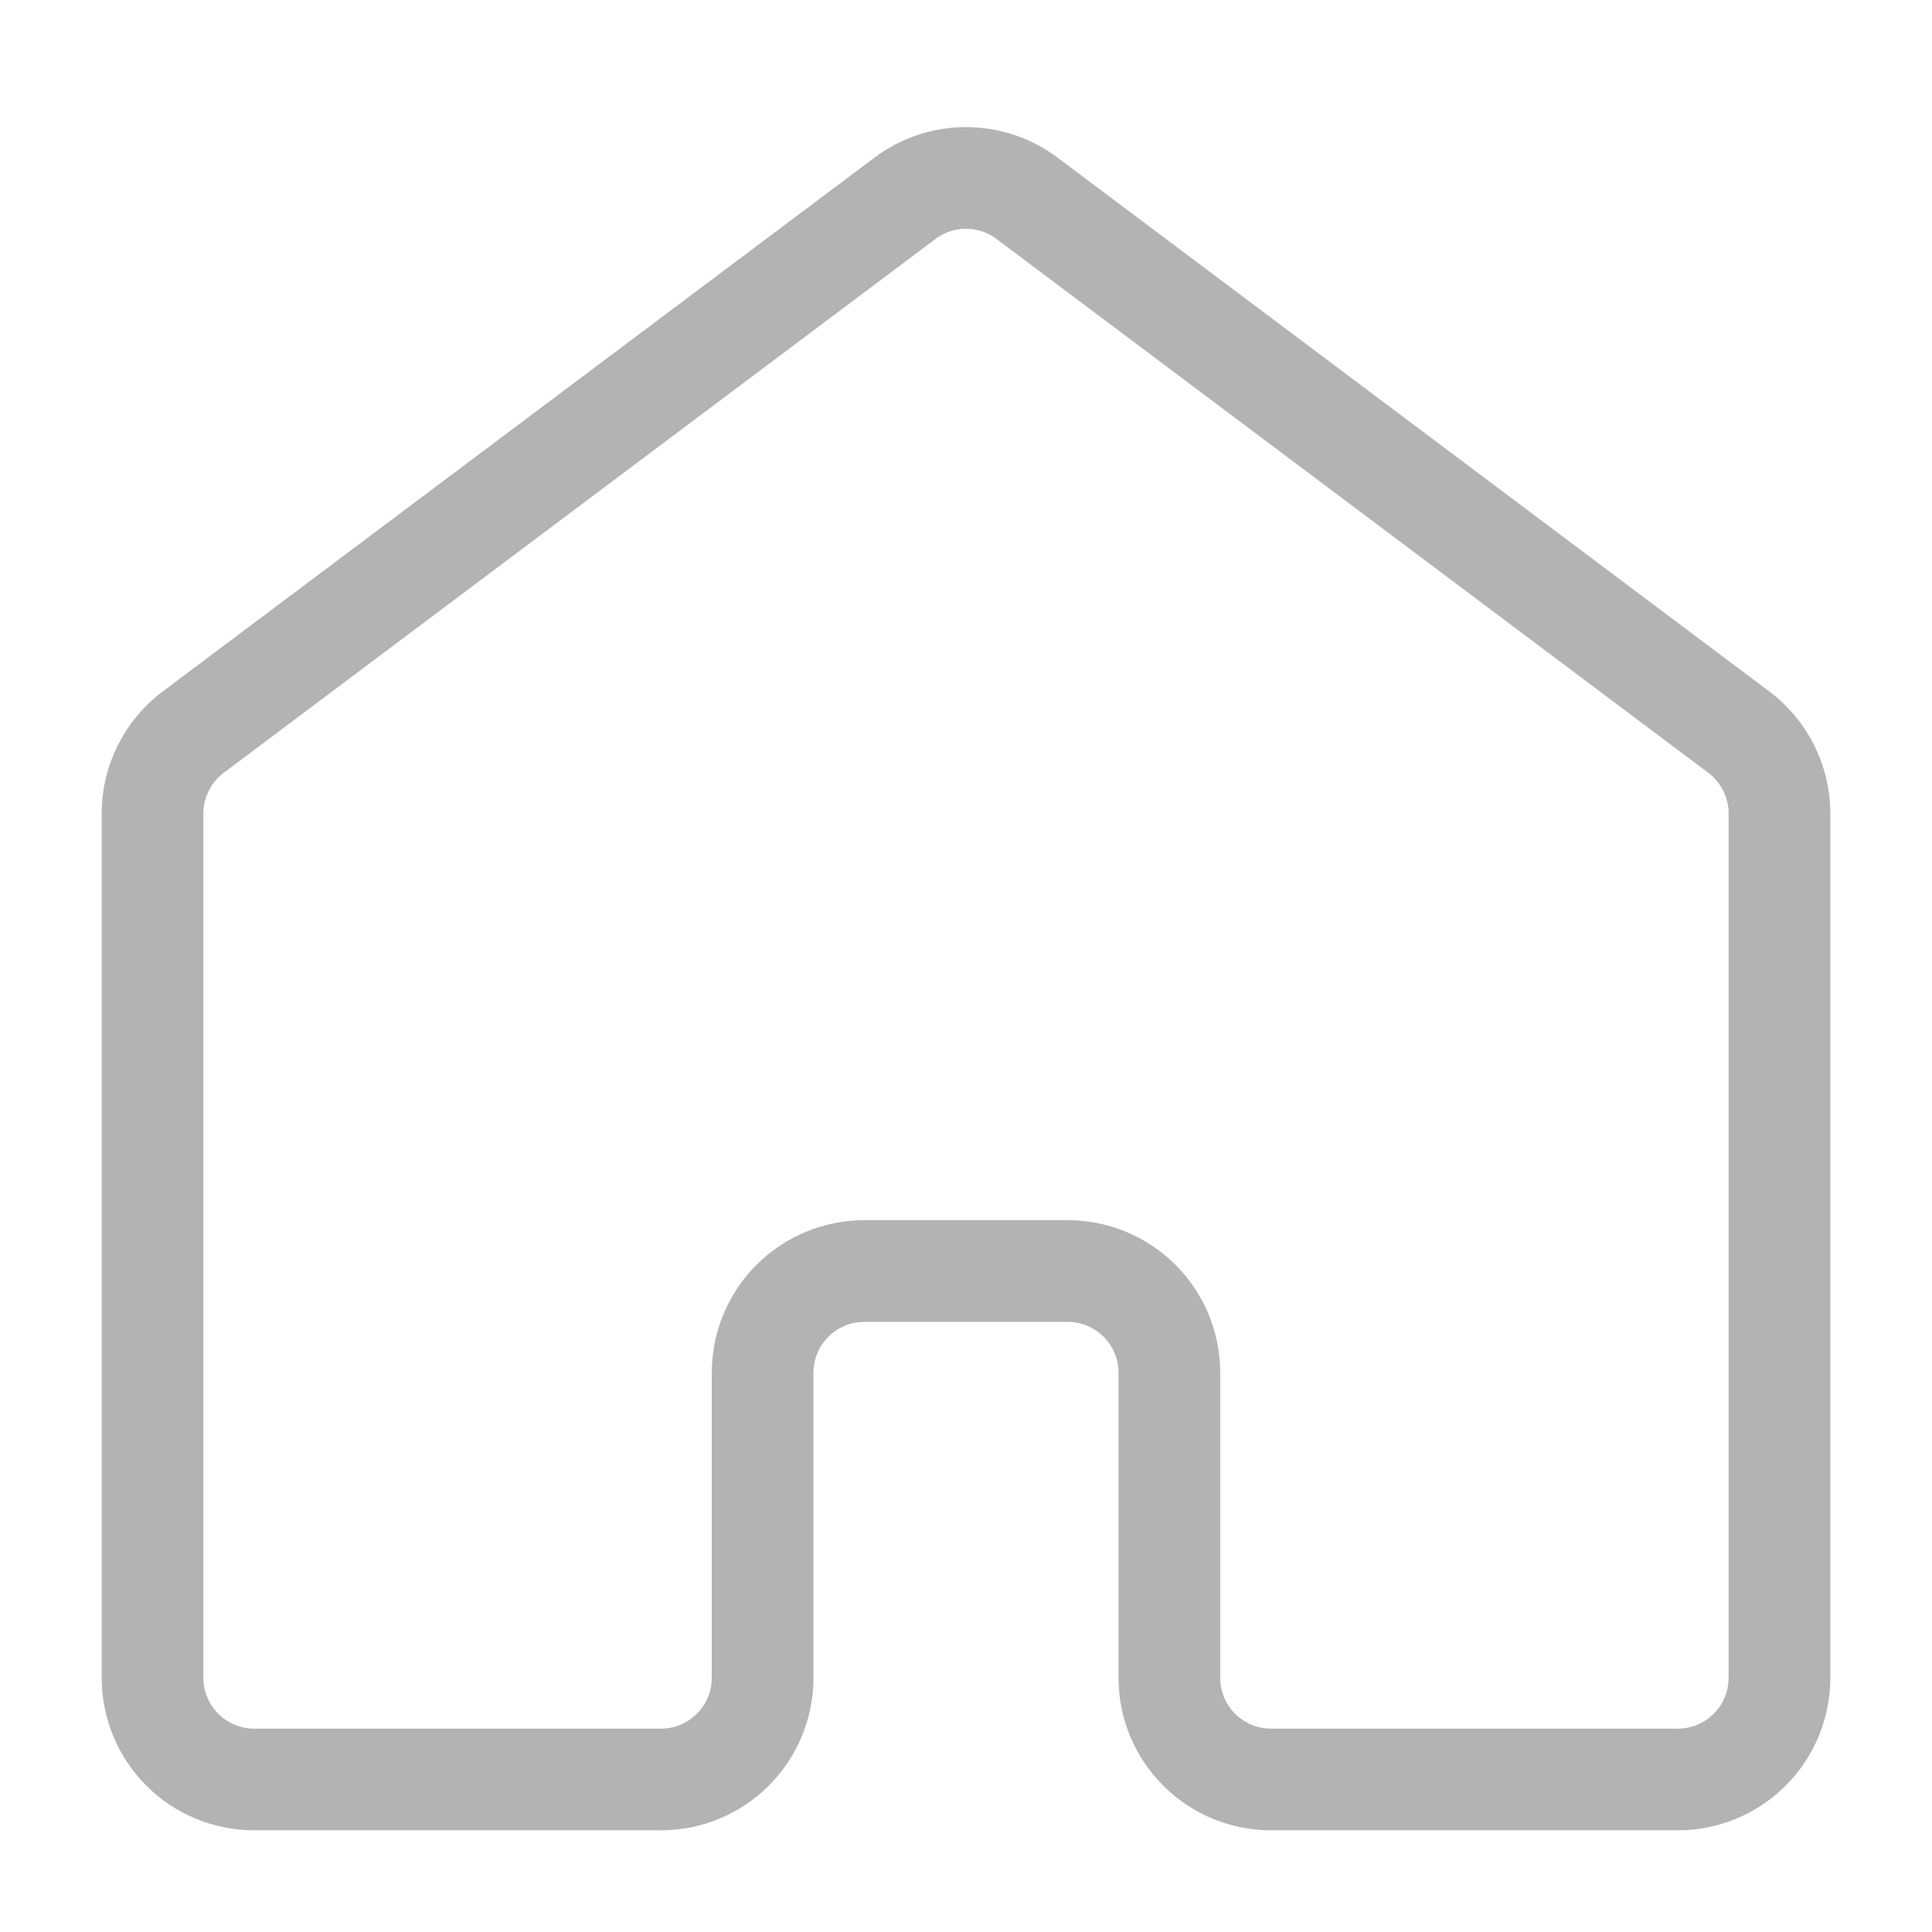
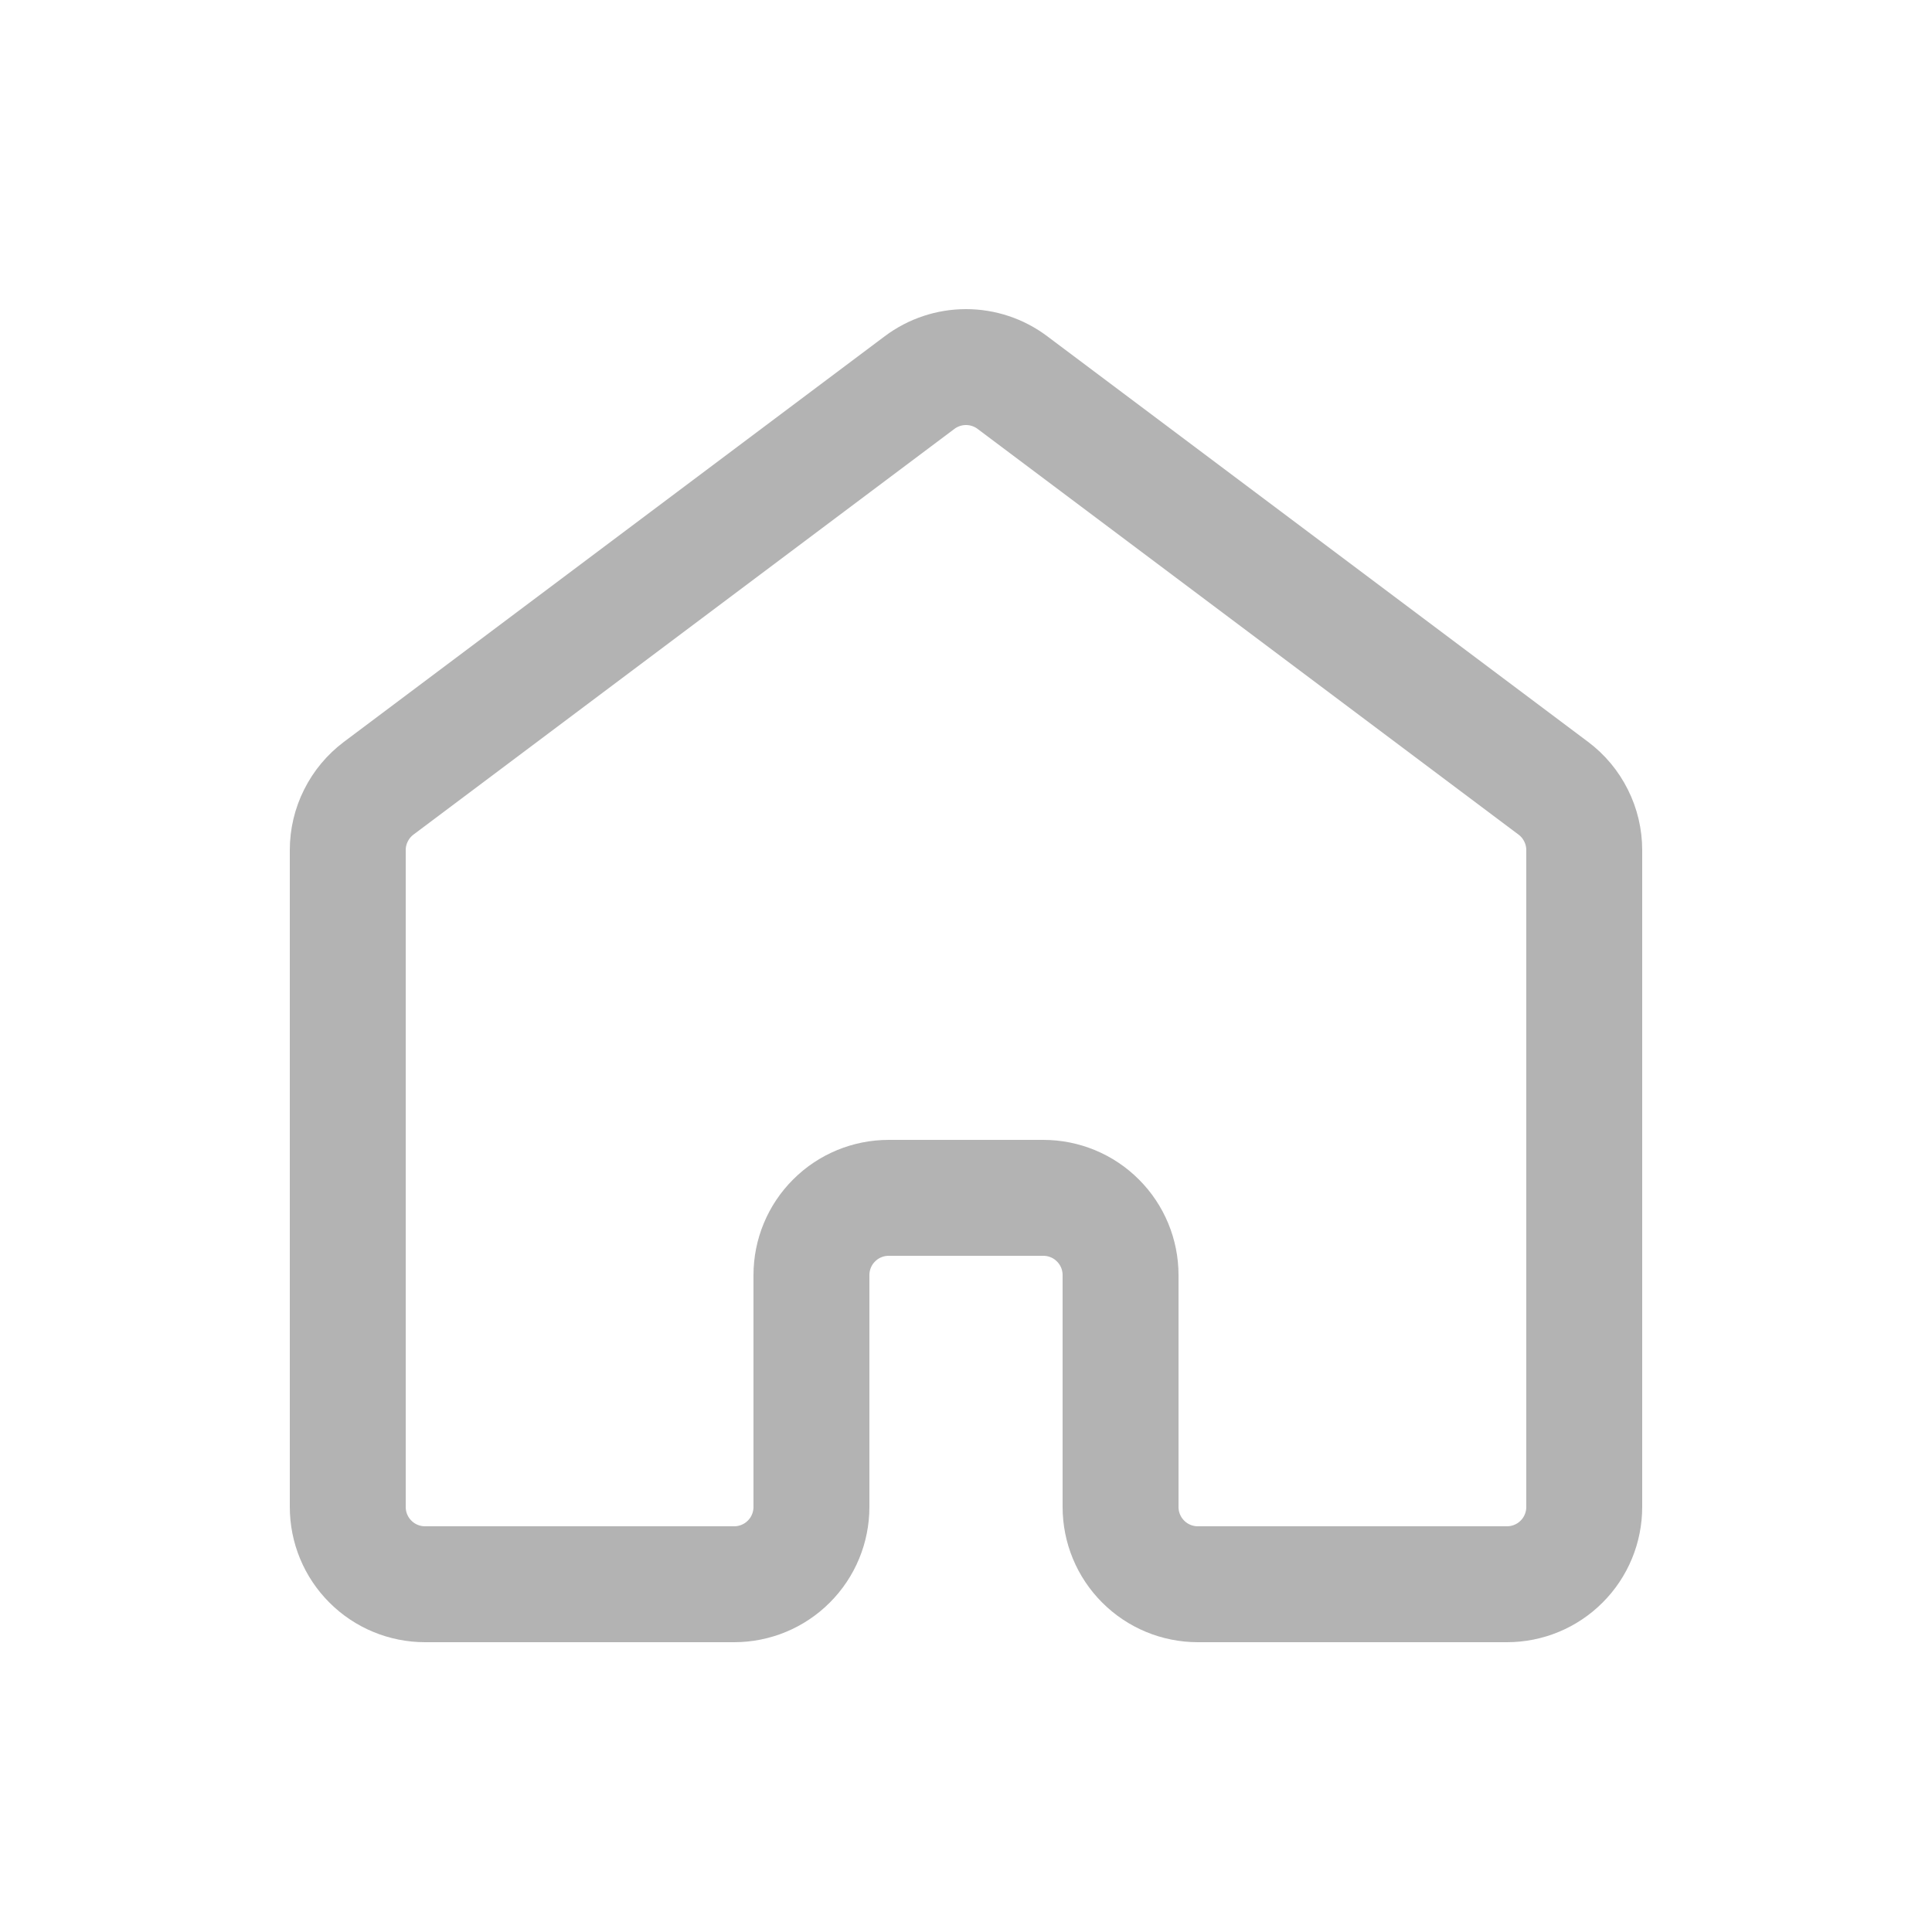
- <svg xmlns="http://www.w3.org/2000/svg" width="19" height="19" viewBox="0 0 19 19" fill="none">
-   <path d="M17.5 16.5V8C17.5 7.845 17.464 7.692 17.394 7.553C17.325 7.414 17.224 7.293 17.1 7.2L10.1 1.95C9.927 1.82 9.716 1.75 9.5 1.75C9.284 1.75 9.073 1.82 8.9 1.95L1.9 7.2C1.776 7.293 1.675 7.414 1.606 7.553C1.536 7.692 1.5 7.845 1.5 8V16.5C1.5 16.765 1.605 17.02 1.793 17.207C1.98 17.395 2.235 17.5 2.5 17.5H6.5C6.765 17.5 7.02 17.395 7.207 17.207C7.395 17.02 7.5 16.765 7.5 16.5V13.5C7.5 13.235 7.605 12.98 7.793 12.793C7.98 12.605 8.235 12.5 8.5 12.5H10.5C10.765 12.5 11.02 12.605 11.207 12.793C11.395 12.98 11.5 13.235 11.5 13.5V16.5C11.5 16.765 11.605 17.02 11.793 17.207C11.98 17.395 12.235 17.5 12.5 17.5H16.5C16.765 17.5 17.02 17.395 17.207 17.207C17.395 17.02 17.5 16.765 17.5 16.5Z" fill="none" stroke="#B3B3B3" stroke-width="1" stroke-linecap="round" stroke-linejoin="round" />
+ <svg xmlns="http://www.w3.org/2000/svg" width="25" height="25" viewBox="0 0 25 25" fill="none">
+   <path d="M20.5 19.5V11C20.5 10.845 20.464 10.692 20.394 10.553C20.325 10.414 20.224 10.293 20.1 10.2L13.1 4.95C12.927 4.82 12.716 4.75 12.5 4.75C12.284 4.75 12.073 4.82 11.9 4.95L4.9 10.2C4.776 10.293 4.675 10.414 4.606 10.553C4.536 10.692 4.5 10.845 4.5 11V19.5C4.5 19.765 4.605 20.02 4.793 20.207C4.98 20.395 5.235 20.5 5.5 20.5H9.5C9.765 20.5 10.02 20.395 10.207 20.207C10.395 20.02 10.5 19.765 10.5 19.5V16.5C10.5 16.235 10.605 15.98 10.793 15.793C10.98 15.605 11.235 15.5 11.5 15.5H13.5C13.765 15.5 14.02 15.605 14.207 15.793C14.395 15.98 14.5 16.235 14.5 16.5V19.5C14.5 19.765 14.605 20.02 14.793 20.207C14.98 20.395 15.235 20.5 15.5 20.5H19.5C19.765 20.5 20.02 20.395 20.207 20.207C20.395 20.02 20.5 19.765 20.5 19.5Z" stroke="#B3B3B3" stroke-width="1.5" stroke-linecap="round" stroke-linejoin="round" />
</svg>
